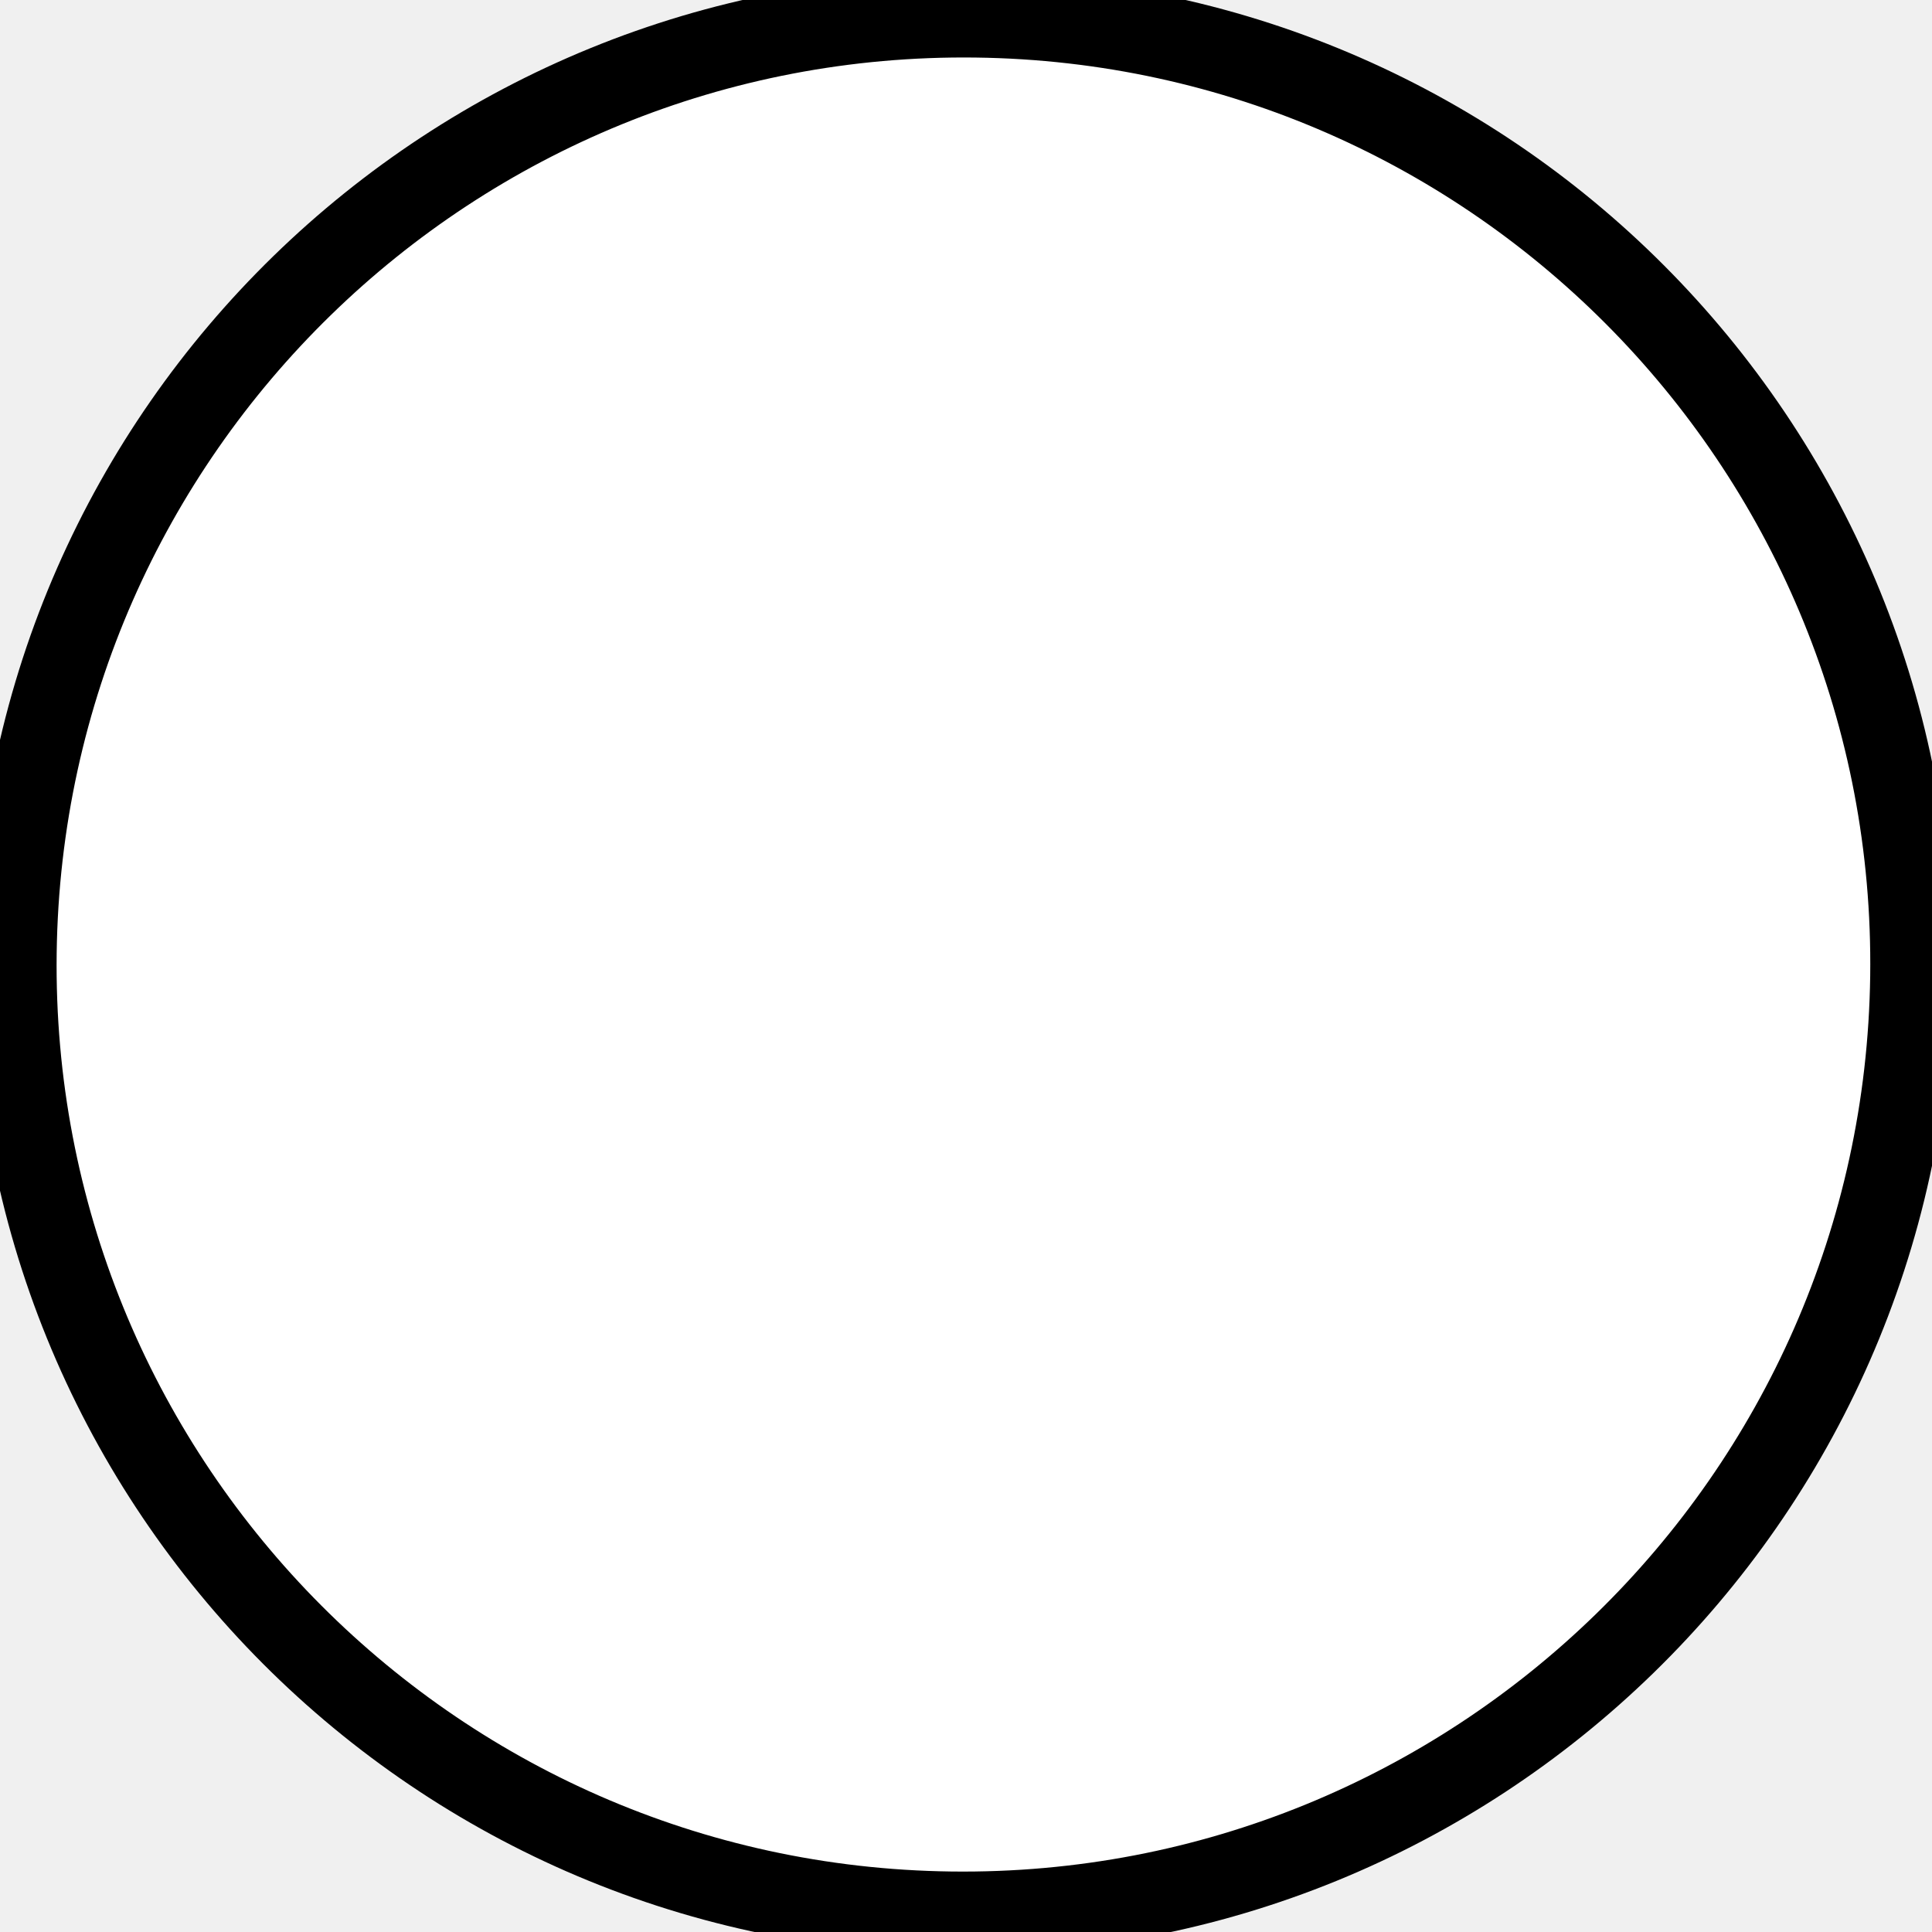
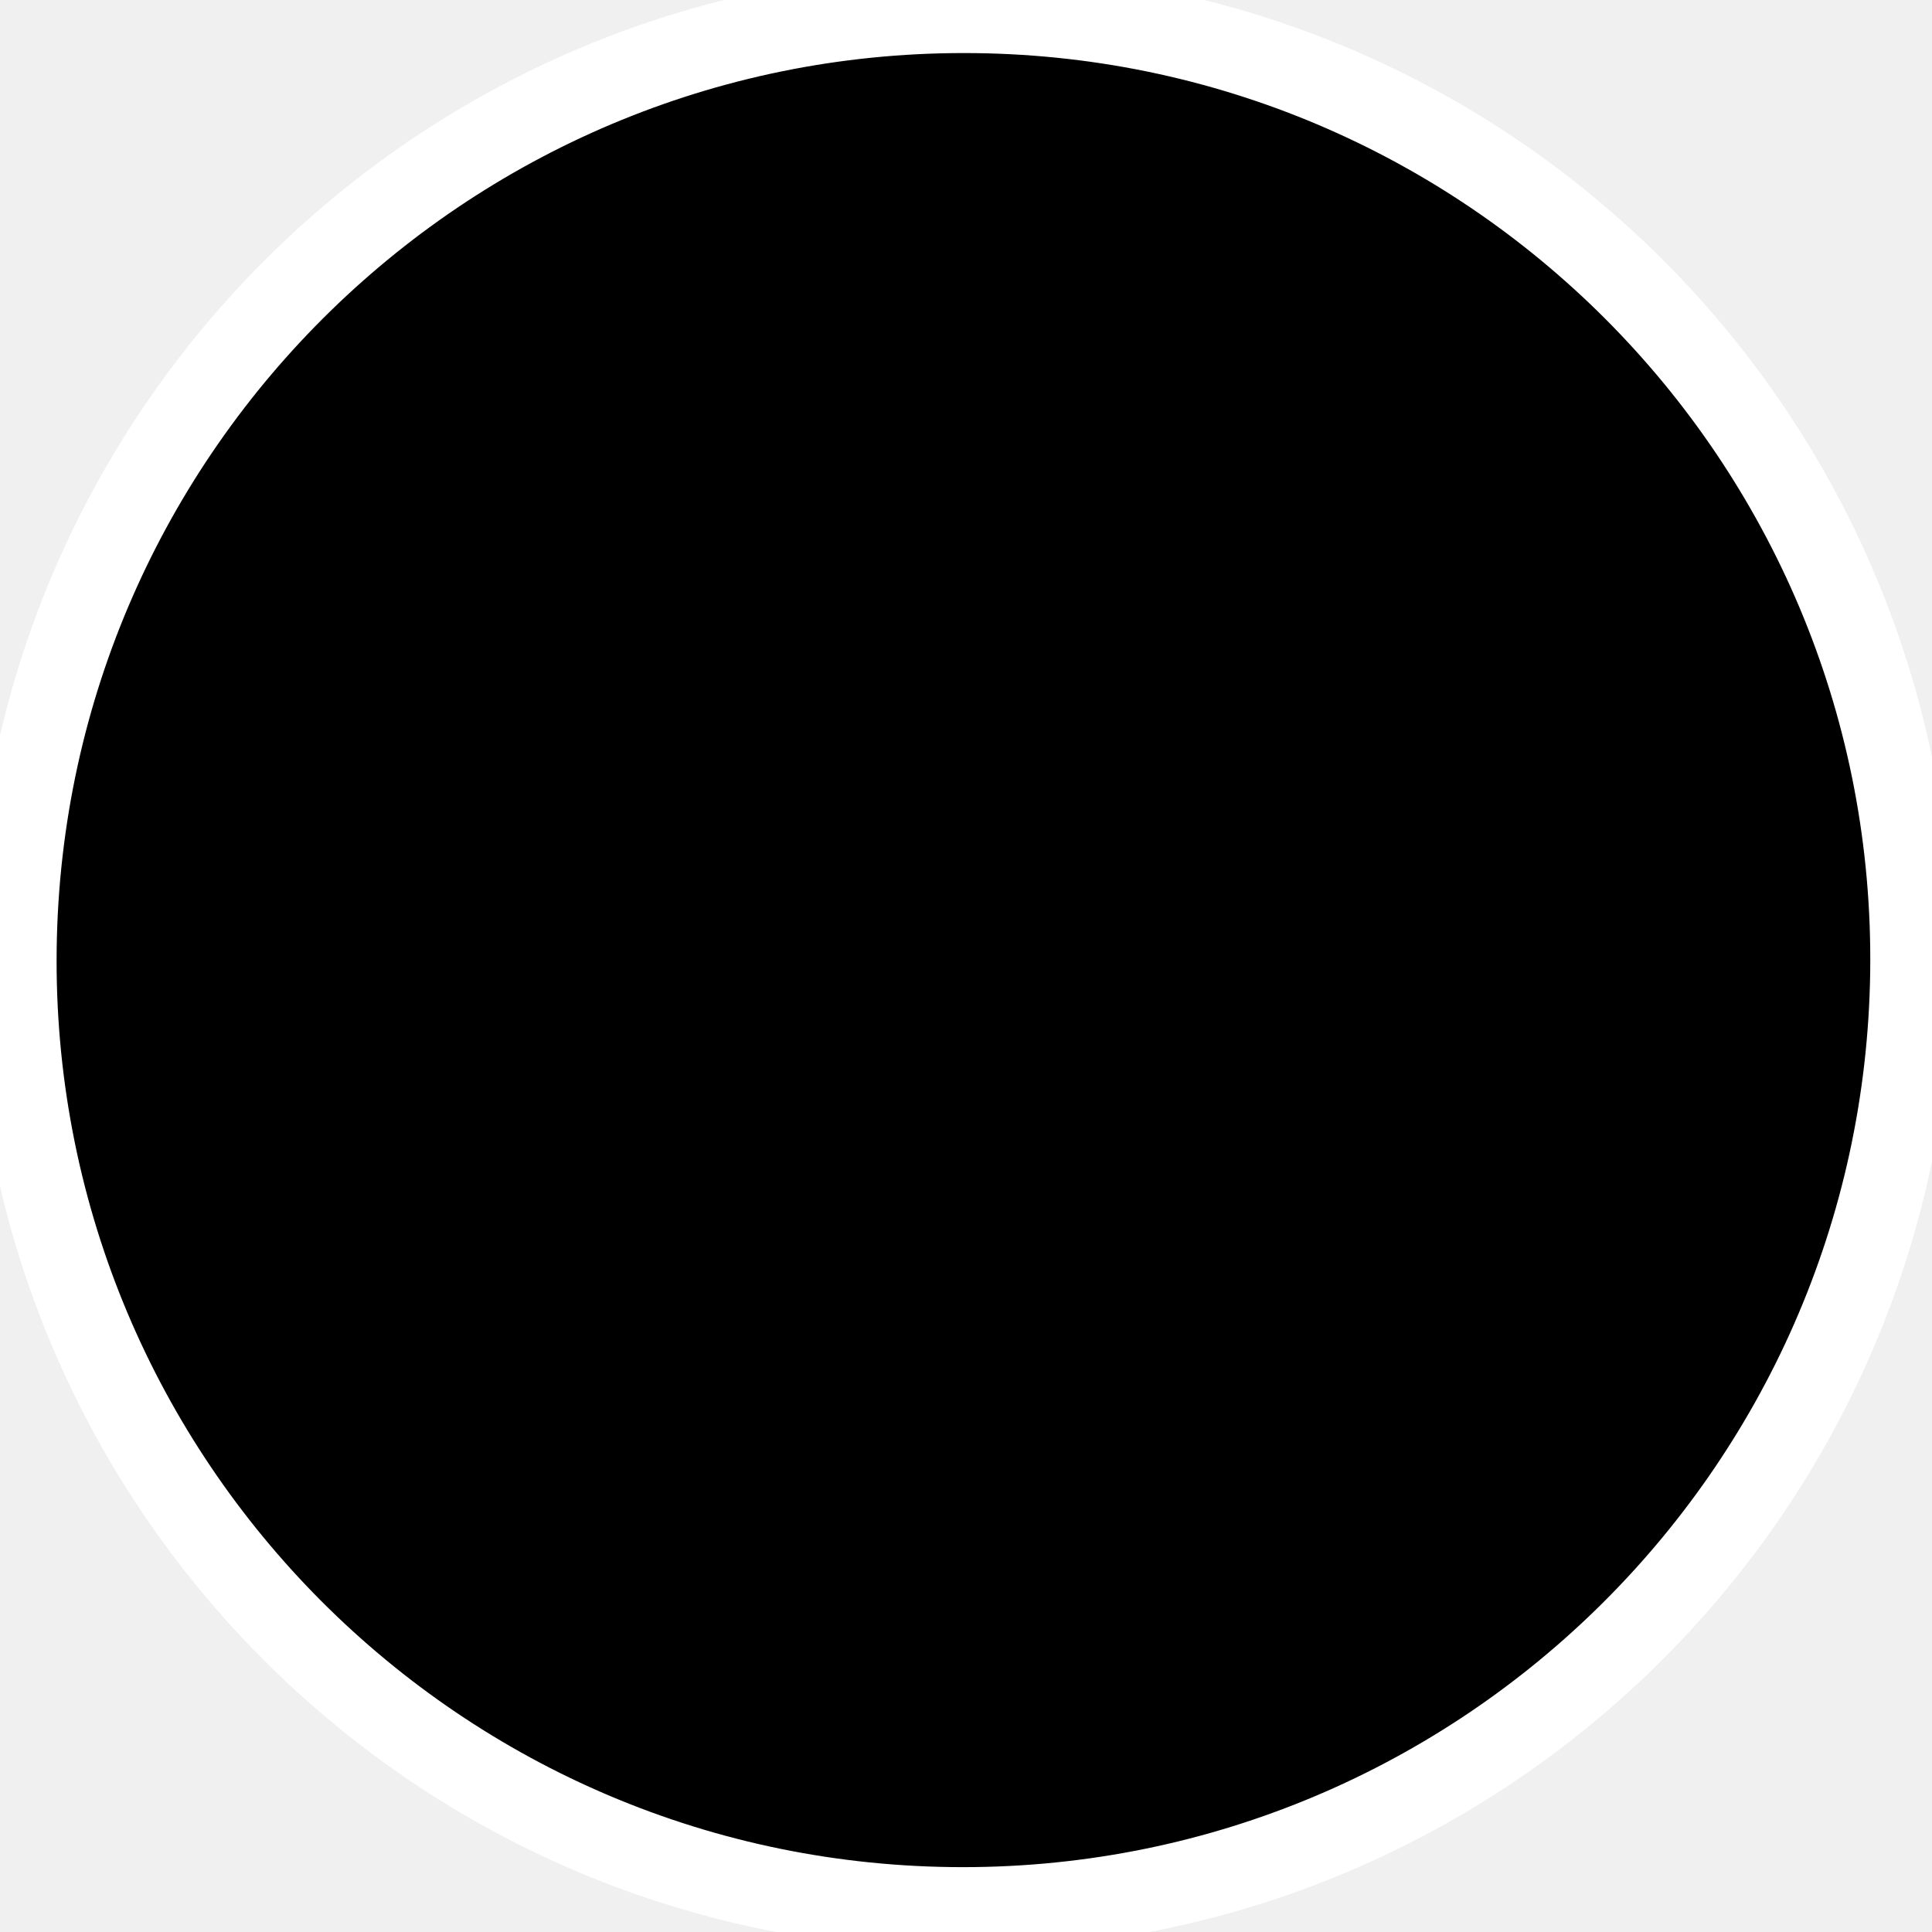
<svg xmlns="http://www.w3.org/2000/svg" width="68.8pt" height="68.8pt">
  <defs>
    <linearGradient id="gradient0" gradientTransform="" gradientUnits="objectBoundingBox" x1="0.5" y1="0.5" x2="0.5" y2="0" spreadMethod="pad">
-       <stop stop-color="#ffffff" offset="0.994" stop-opacity="1" />
-       <stop stop-color="#000000" offset="1" stop-opacity="1" />
+       <stop stop-color="#000000" offset="0.997" stop-opacity="1" />
+       <stop stop-color="#ffffff" offset="1" stop-opacity="1" />
    </linearGradient>
  </defs>
  <g id="Layer_2" />
  <g id="Layer_1">
-     <ellipse id="shape1" transform="matrix(0.99992 0.0125877 -0.0133496 0.99991 1.33638 0.210269)" rx="33.76pt" ry="33.768pt" cx="33.76pt" cy="33.768pt" fill="url(#gradient0)" fill-rule="evenodd" stroke="#000000" stroke-width="3.912" stroke-linecap="square" stroke-linejoin="miter" stroke-miterlimit="1.984" />
+     <ellipse id="shape1" transform="matrix(0.99992 0.0125877 -0.0133496 0.99991 1.33638 5.13447e-08)" rx="33.76pt" ry="33.768pt" cx="33.76pt" cy="33.768pt" fill="url(#gradient0)" fill-rule="evenodd" stroke="#ffffff" stroke-width="3.912" stroke-linecap="square" stroke-linejoin="miter" stroke-miterlimit="1.984" />
  </g>
</svg>
